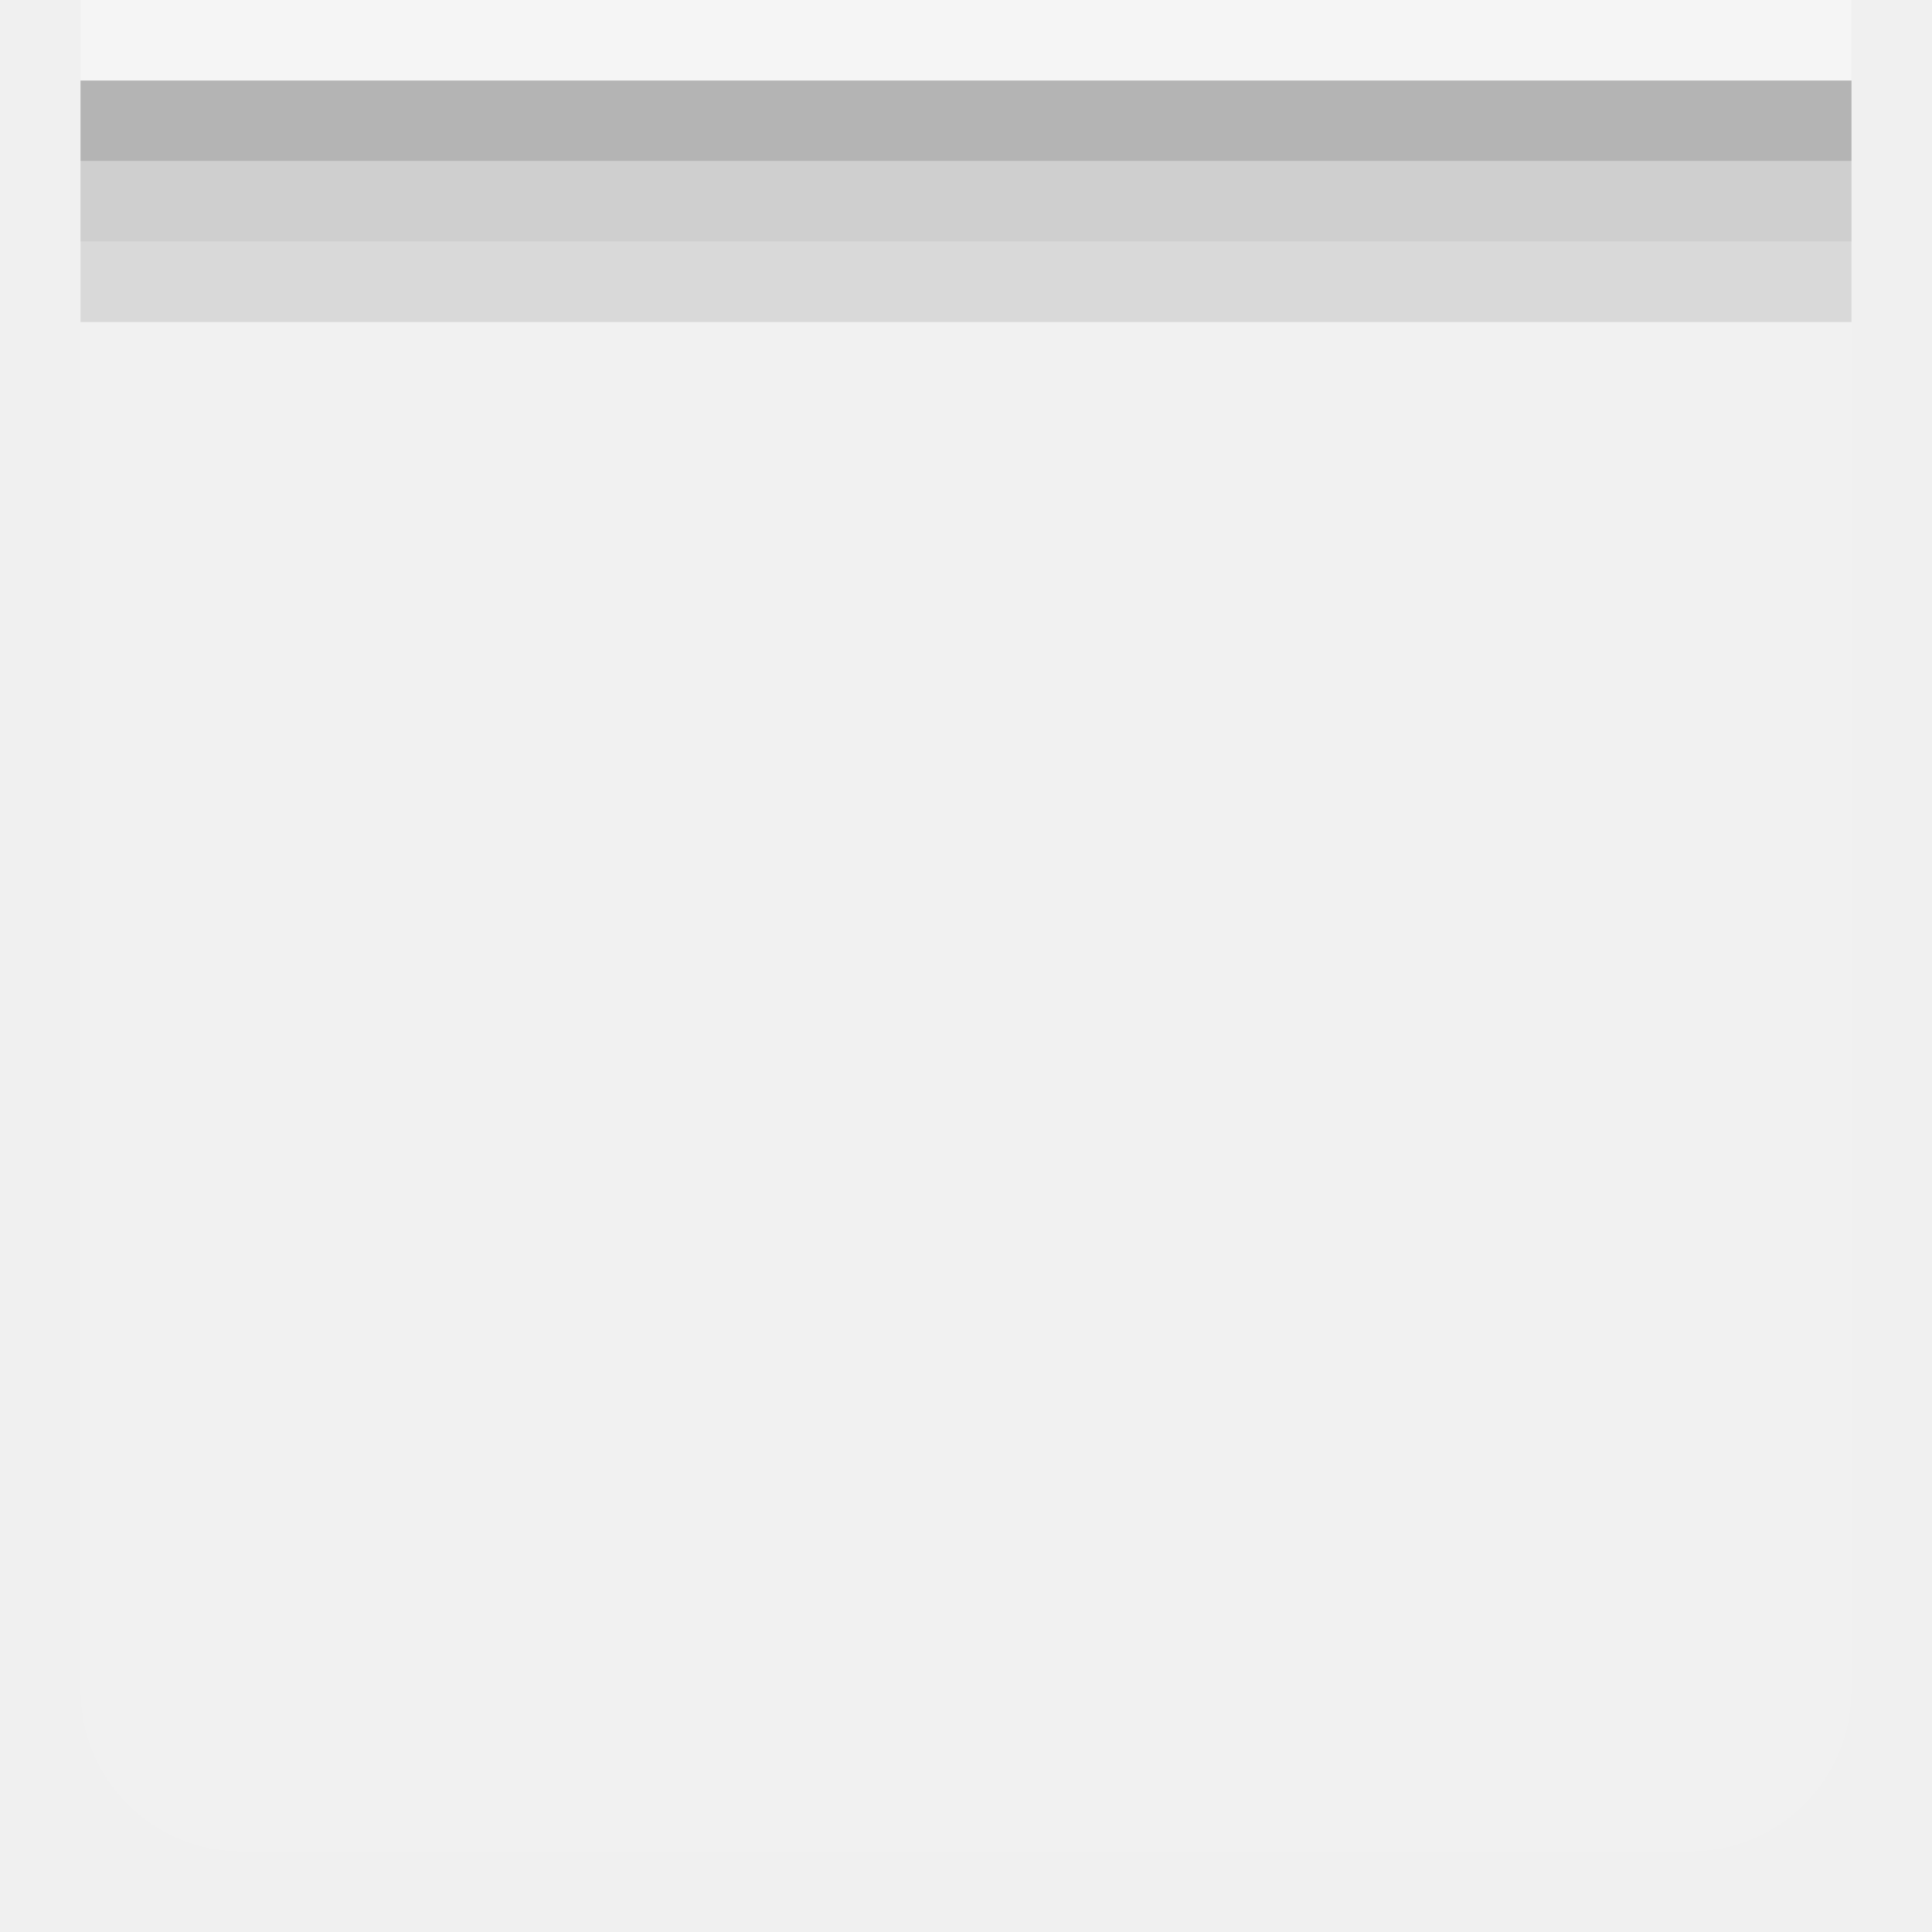
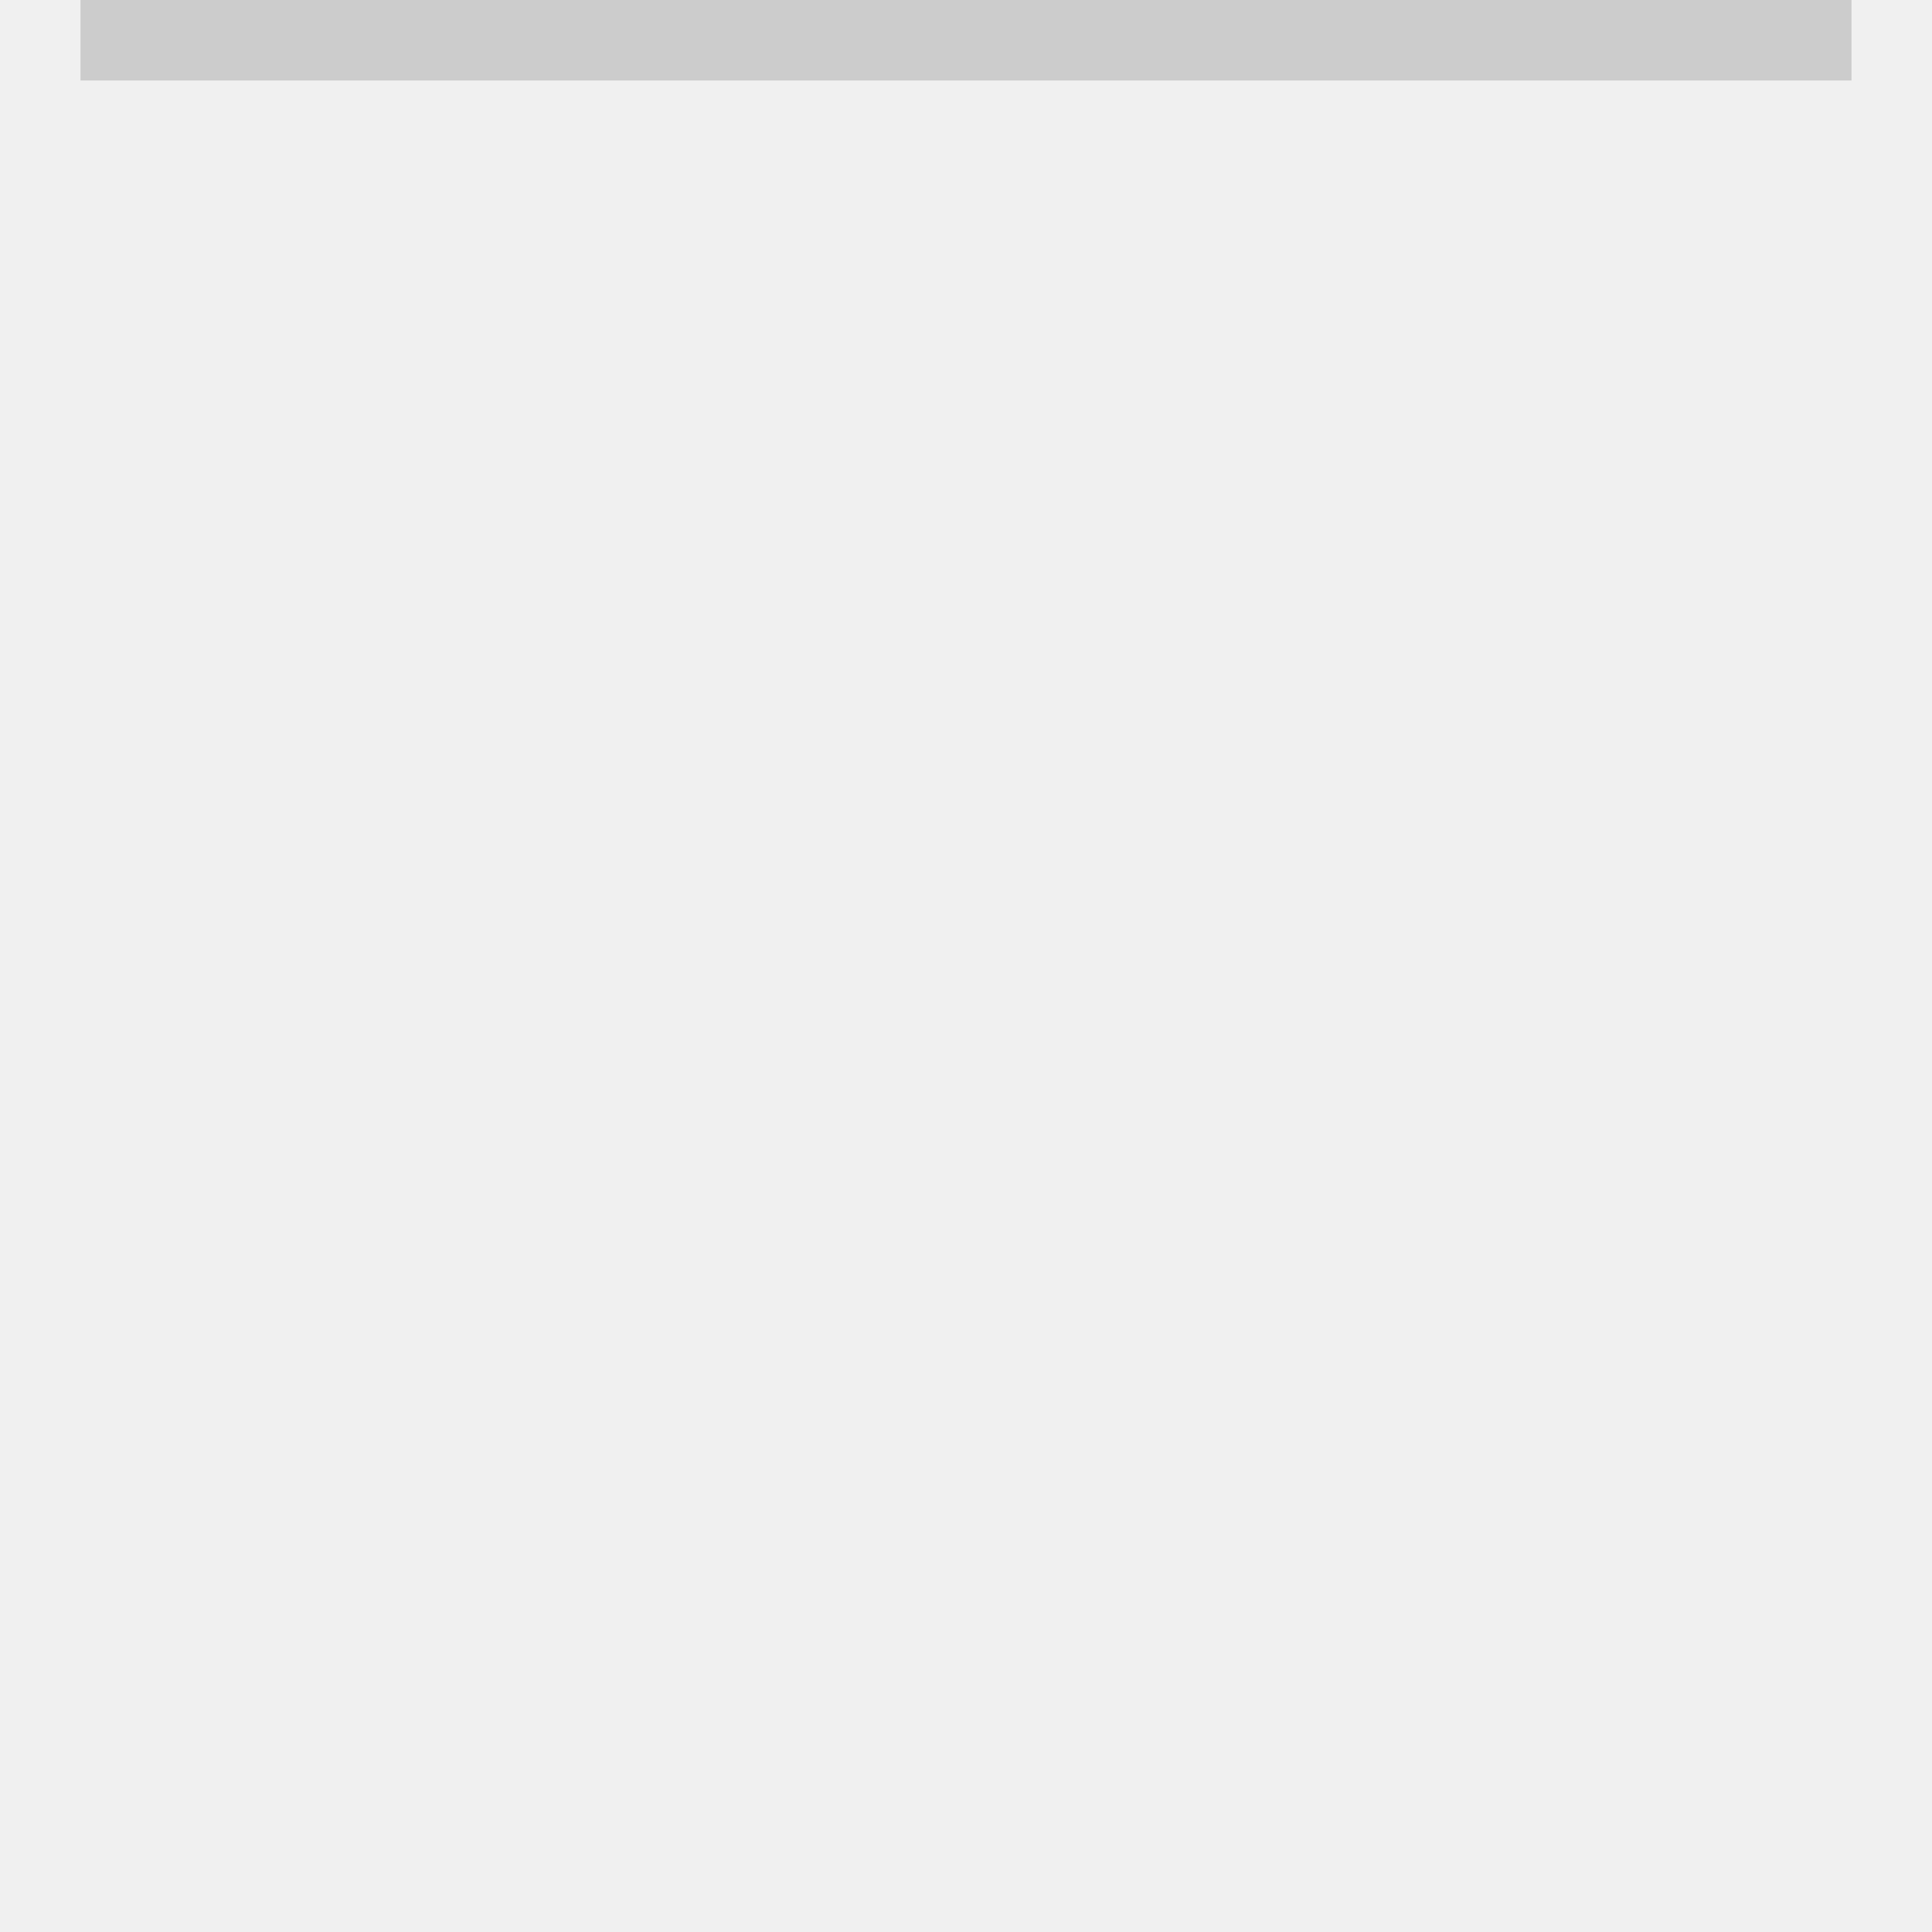
<svg xmlns="http://www.w3.org/2000/svg" width="24" height="24" id="svg11300" version="1.0" style="display:inline;enable-background:new">
  <defs id="defs3" />
  <g style="display:inline" id="layer1" transform="translate(0,-276)">
-     <path style="opacity:0.05;fill:#ffffff;fill-opacity:1;stroke:none" d="m 1,0 0,21 c 0,1.108 0.892,2 2,2 l 18,0 c 1.108,0 2,-0.892 2,-2 L 23,0 z" transform="translate(0,276)" id="rect3985" />
-     <rect y="278" x="1" height="1" width="22" id="rect3989" style="opacity:0.25;fill:#666666;fill-opacity:1;stroke:none" />
-     <rect style="opacity:0.1;fill:#000000;fill-opacity:1;stroke:none" id="rect3991" width="22" height="1" x="1" y="279" />
-     <rect y="277" x="1" height="1" width="22" id="rect3756" style="opacity:0.6;fill:#8c8c8c;fill-opacity:1;stroke:none" />
-     <rect y="276" x="1" height="1" width="22" id="rect2988" style="opacity:0.3;fill:#ffffff;fill-opacity:1;stroke:none" />
+     <rect y="276" x="1" height="1" width="22" id="rect2988" style="opacity:0.15;fill:#000000;fill-opacity:1;stroke:none" />
  </g>
</svg>
